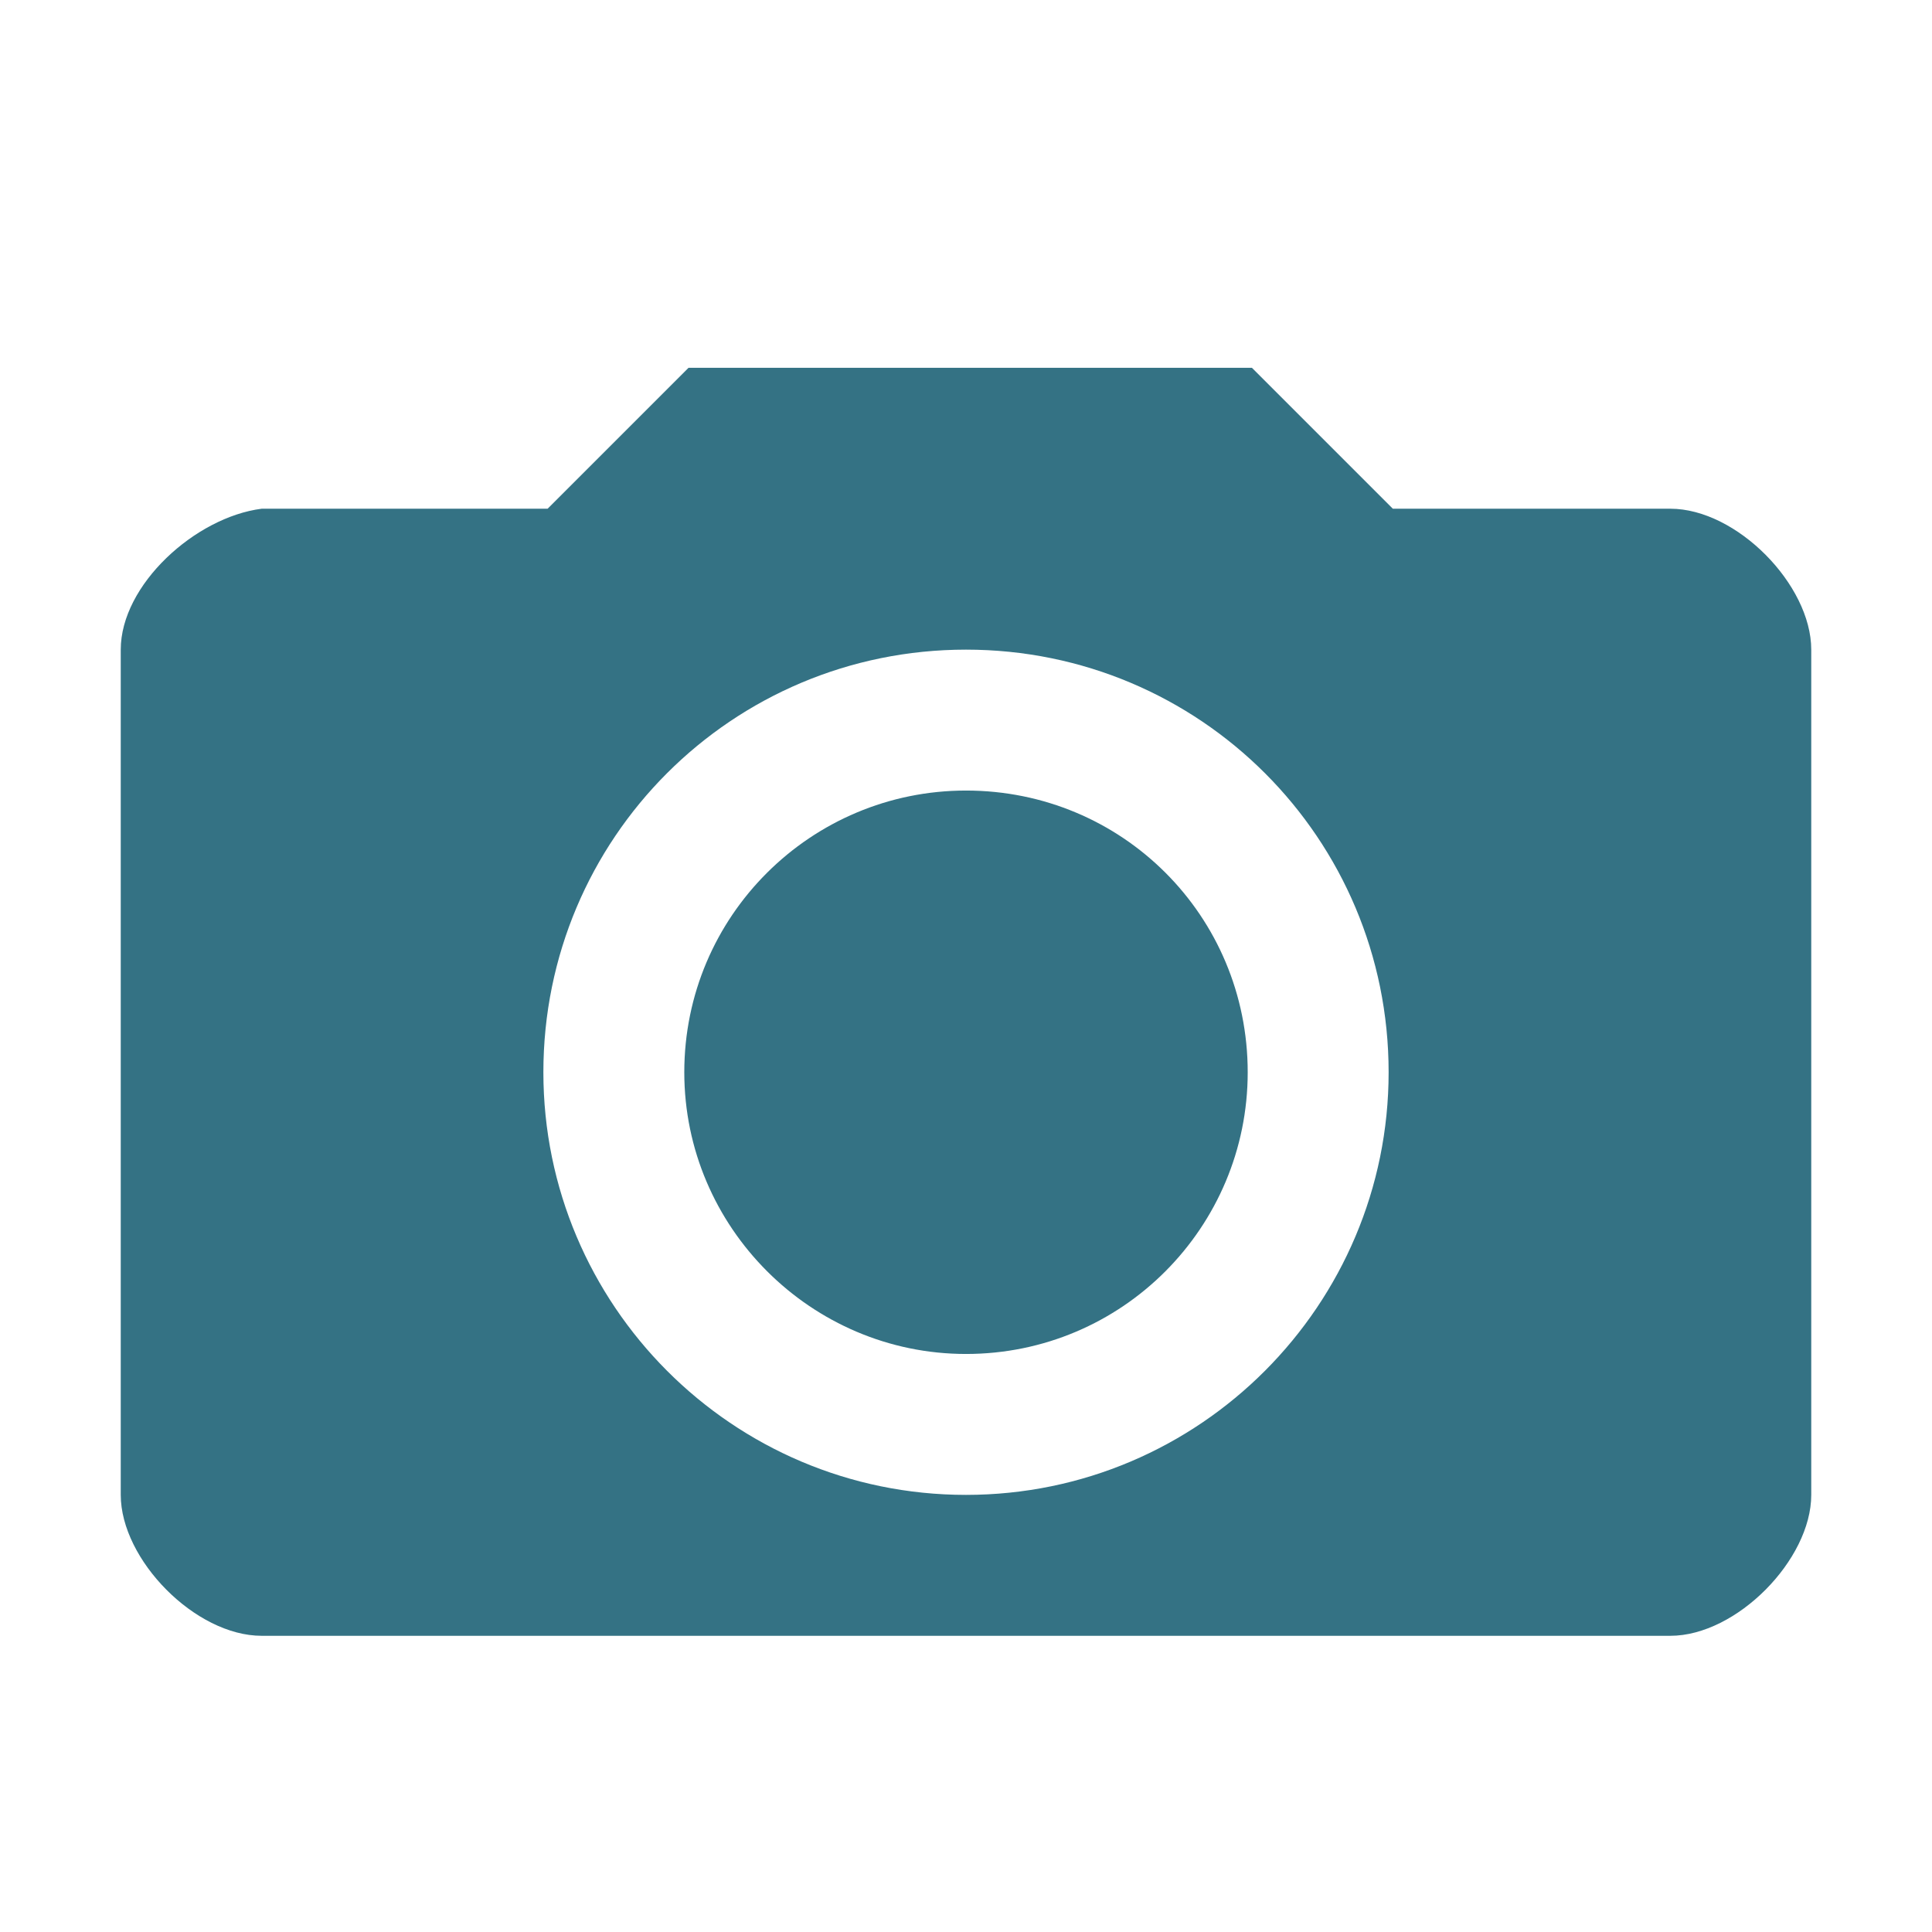
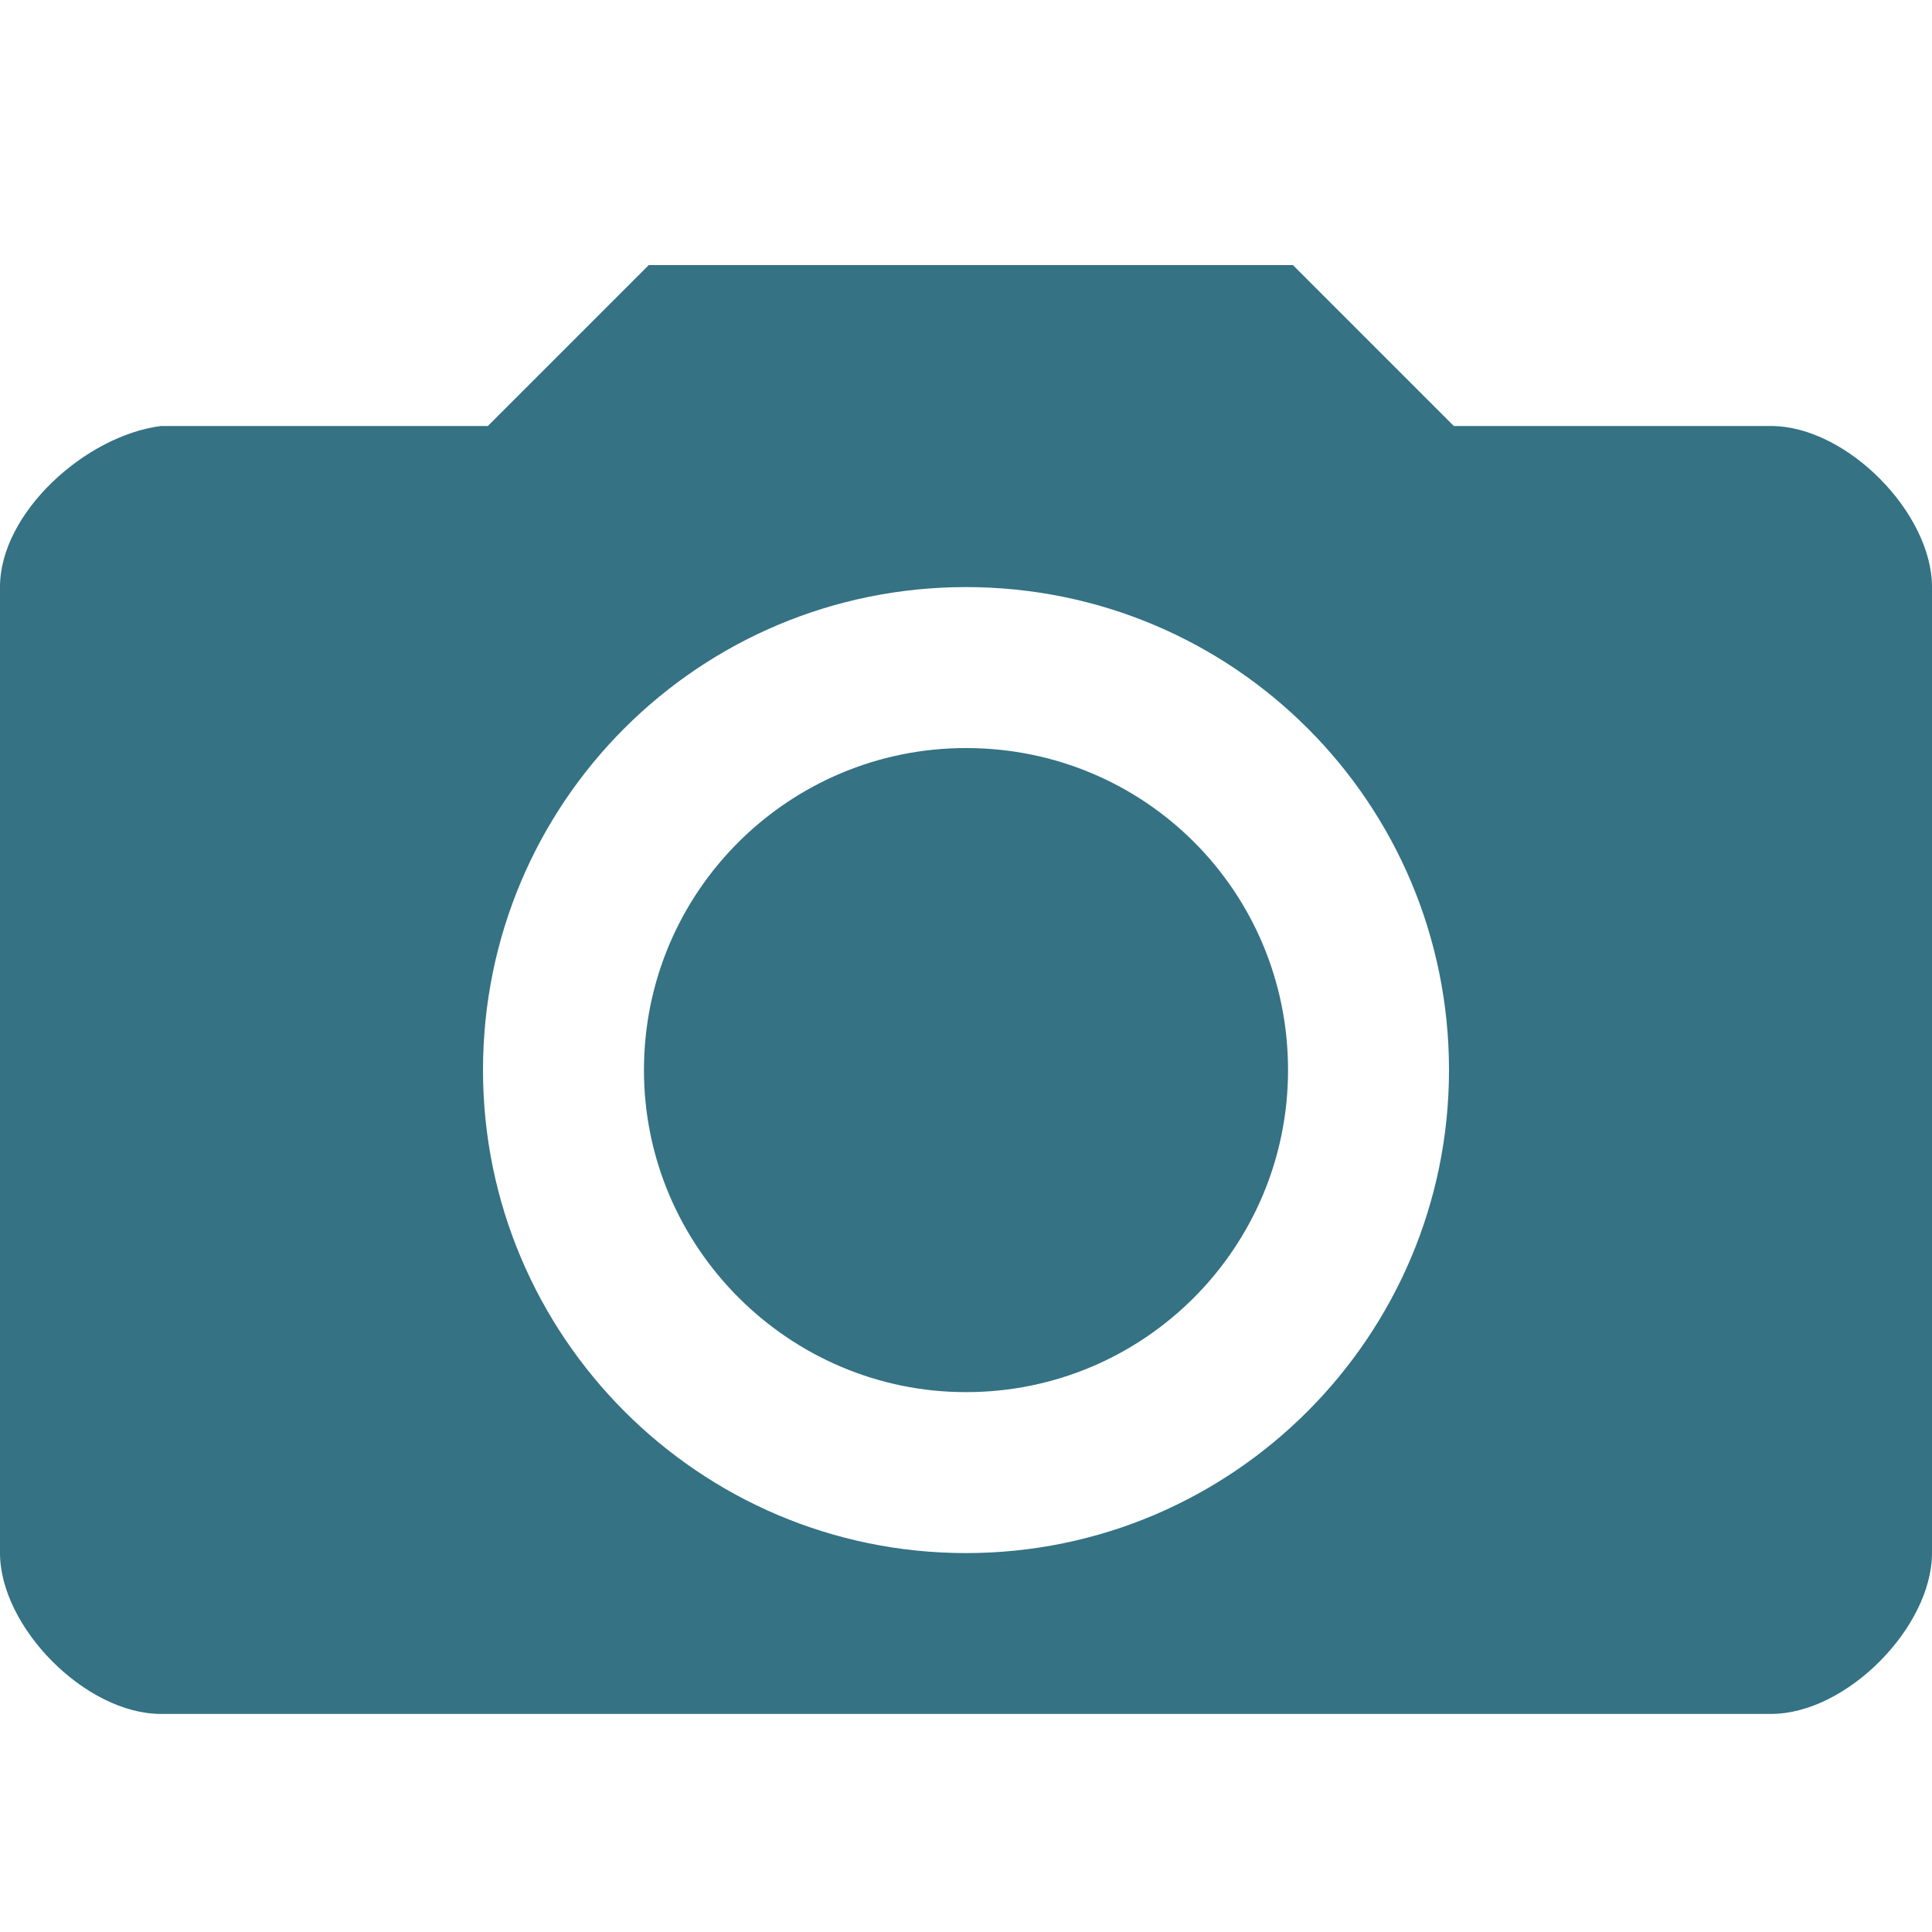
<svg xmlns="http://www.w3.org/2000/svg" width="16" height="16" version="1.1" id="svg2" xml:space="preserve">
  <defs id="defs2" />
-   <path id="path10" style="color:#000000;fill:#347284;fill-opacity:1;stroke-width:1.167;stroke-linecap:round;stroke-linejoin:round;stroke-miterlimit:2;-inkscape-stroke:none" d="M 5.702,3.046 4.535,4.213 H 2.167 C 1.618,4.283 1,4.843 1,5.38 v 7 c 0,0.537 0.618,1.167 1.167,1.167 H 13.833 c 0.548,0 1.167,-0.63 1.167,-1.167 v -7 C 15,4.843 14.382,4.213 13.833,4.213 H 11.535 L 10.368,3.046 Z M 8,5.38 c 1.937,0 3.5,1.563 3.5,3.5 0,1.925 -1.563,3.5 -3.5,3.5 -1.937,0 -3.5,-1.575 -3.5,-3.5 0,-1.937 1.563,-3.5 3.5,-3.5 z m 0,1.167 c -1.283,0 -2.333,1.038 -2.333,2.333 0,1.283 1.05,2.333 2.333,2.333 1.295,0 2.333,-1.05 2.333,-2.333 0,-1.295 -1.038,-2.333 -2.333,-2.333 z" />
+   <path id="path10" style="color:#000000;fill:#347284;fill-opacity:1;stroke-width:1.333;stroke-linecap:round;stroke-linejoin:round;stroke-miterlimit:2;-inkscape-stroke:none" d="M 5.373,2.195 4.04,3.528 H 1.333 C 0.707,3.608 0,4.248 0,4.861 v 8 c 0,0.613 0.707,1.333 1.333,1.333 H 14.667 c 0.627,0 1.333,-0.72 1.333,-1.333 V 4.861 C 16,4.248 15.293,3.528 14.667,3.528 H 12.04 L 10.707,2.195 Z m 2.627,2.667 c 2.213,0 4,1.787 4,4 0,2.2 -1.787,4 -4,4 -2.213,0 -4,-1.8 -4,-4 0,-2.213 1.787,-4 4,-4 z m 0,1.333 c -1.467,0 -2.667,1.187 -2.667,2.667 0,1.467 1.2,2.667 2.667,2.667 1.48,0 2.667,-1.2 2.667,-2.667 0,-1.48 -1.187,-2.667 -2.667,-2.667 z" />
</svg>
